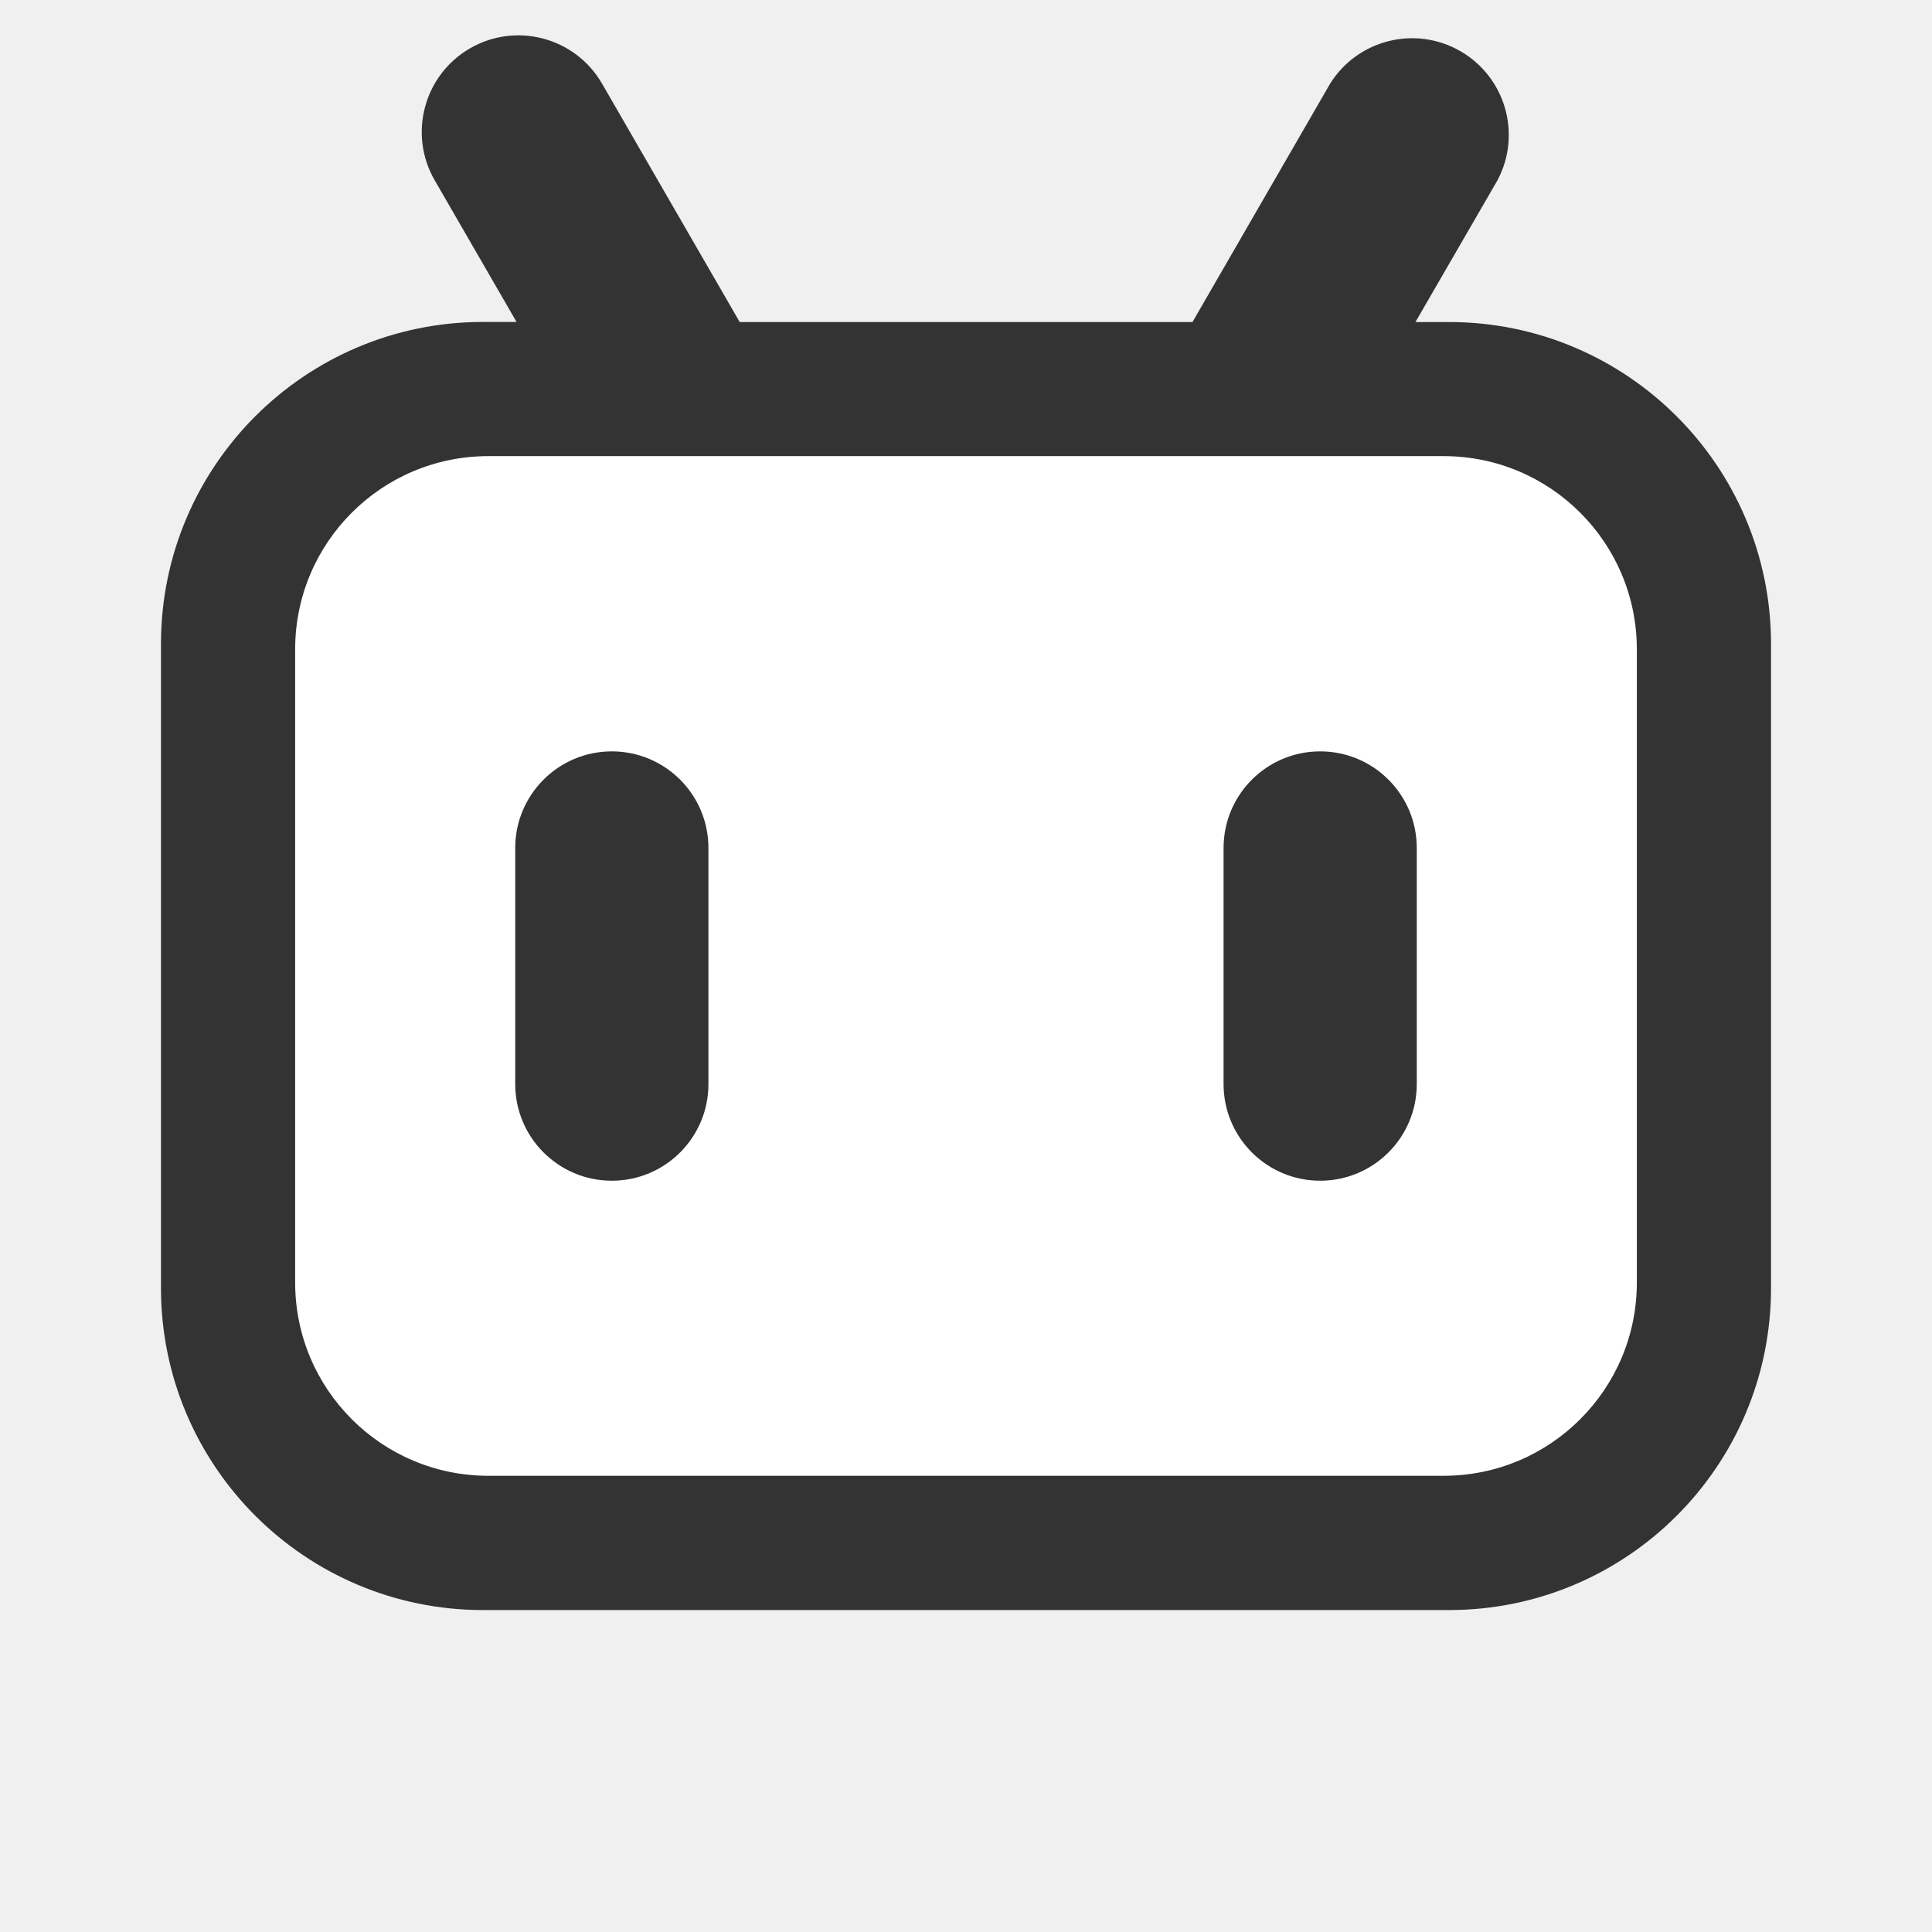
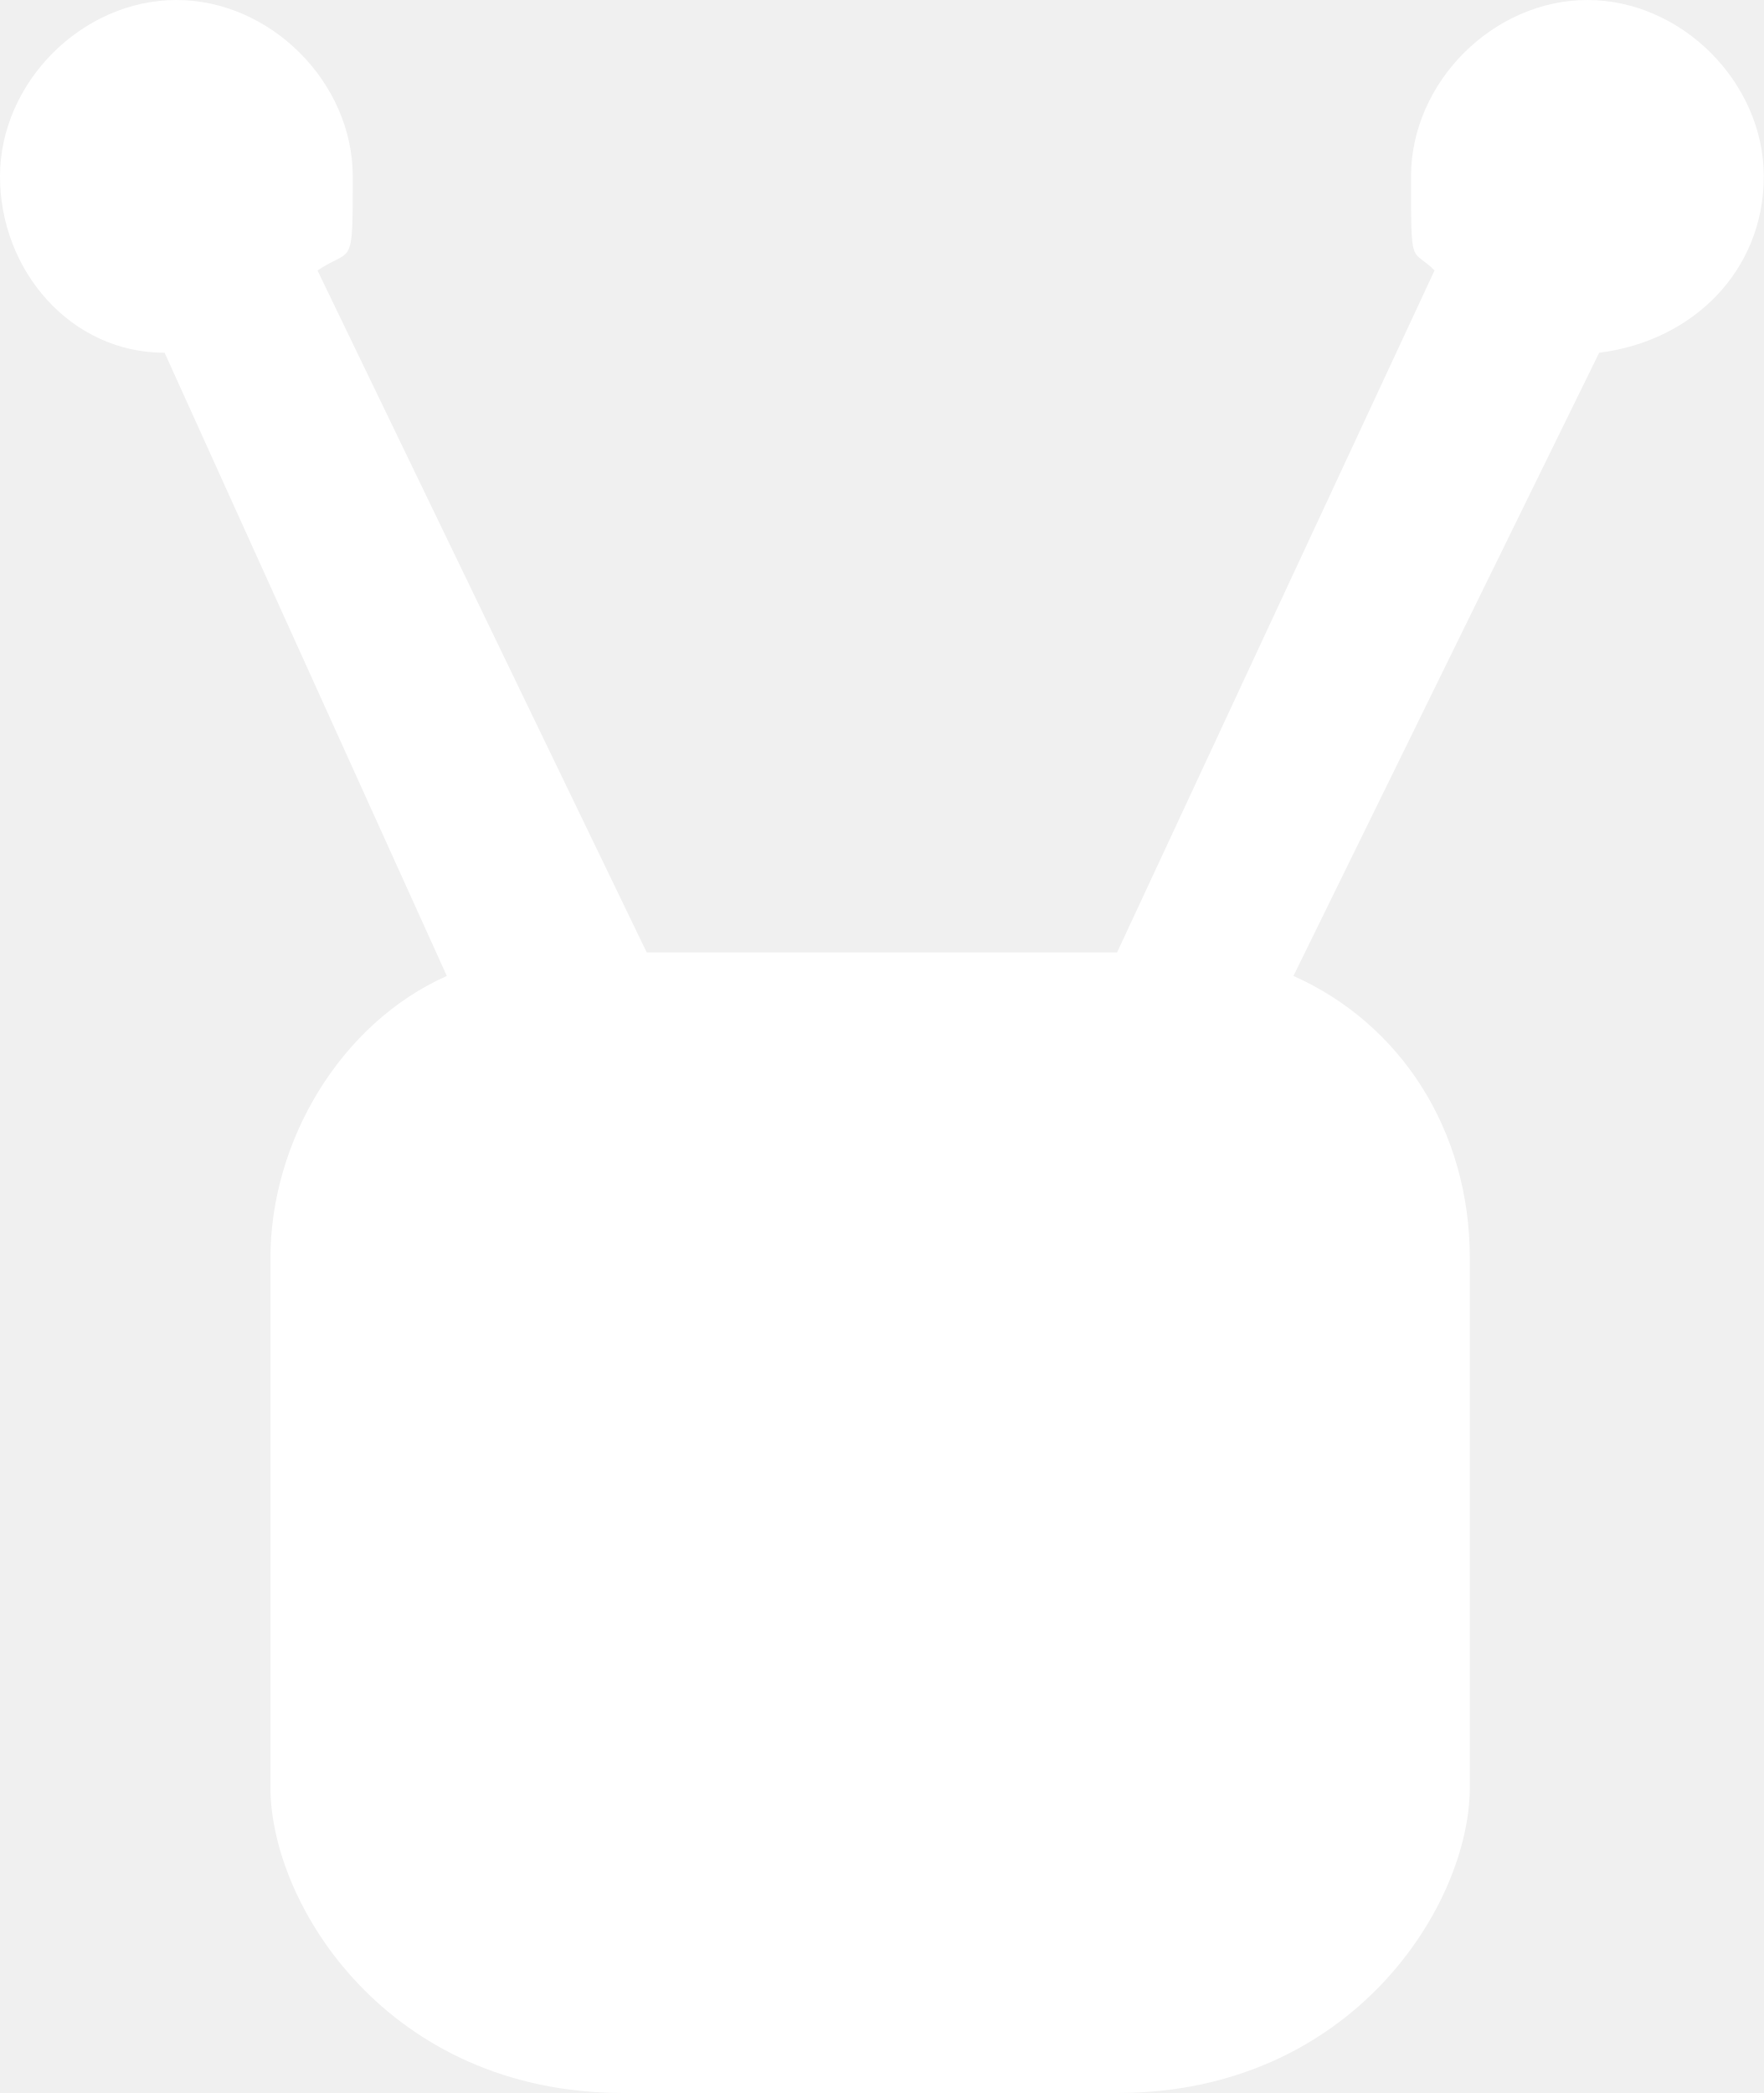
- <svg xmlns="http://www.w3.org/2000/svg" viewBox="0 0 22 22" id="bpx-svg-sprite-thumb">
-   <path d="M16.118 3.667h.382a3.667 3.667 0 013.667 3.667v7.333a3.667 3.667 0 01-3.667 3.667h-11a3.667 3.667 0 01-3.667-3.667V7.333A3.667 3.667 0 015.5 3.666h.382L4.95 2.053a1.1 1.1 0 011.906-1.1l1.567 2.714h5.156L15.146.953a1.101 1.101 0 011.906 1.1l-.934 1.614z" fill="#333" />
-   <path d="M5.561 5.194h10.878a2.2 2.2 0 012.2 2.2v7.211a2.2 2.2 0 01-2.2 2.2H5.561a2.2 2.2 0 01-2.2-2.2V7.394a2.2 2.2 0 012.2-2.2z" fill="#fff" />
-   <path d="M6.967 8.556a1.1 1.1 0 011.1 1.1v2.689a1.1 1.1 0 11-2.2 0V9.656a1.1 1.1 0 011.1-1.1zM15.033 8.556a1.1 1.1 0 011.1 1.1v2.689a1.1 1.1 0 11-2.2 0V9.656a1.1 1.1 0 011.1-1.1z" fill="#333" />
+ <svg xmlns="http://www.w3.org/2000/svg" id="bpx-svg-sprite-thumb" version="1.1" viewBox="0 0 15 17.8">
+   <defs>
+     <style>
+       .st0 {
+         fill: #fff;
+       }
+     </style>
+   </defs>
+   <path class="st0" d="M15,1.5c0,.8-.6,1.4-1.4,1.5l-2.6,5.3c.9.4,1.5,1.3,1.5,2.4v4.5c0,1-1,2.6-3,2.6h-4.2c-2,0-3-1.6-3-2.6v-4.5c0-1,.6-2,1.5-2.4L1.4,3c-.8,0-1.4-.7-1.4-1.5S.7,0,1.5,0h0c.8,0,1.5.7,1.5,1.5s0,.6-.3.8l2.8,5.8h4l2.7-5.8c-.2-.2-.2,0-.2-.8s.7-1.5,1.5-1.5,1.5.7,1.5,1.5Z" />
</svg>
